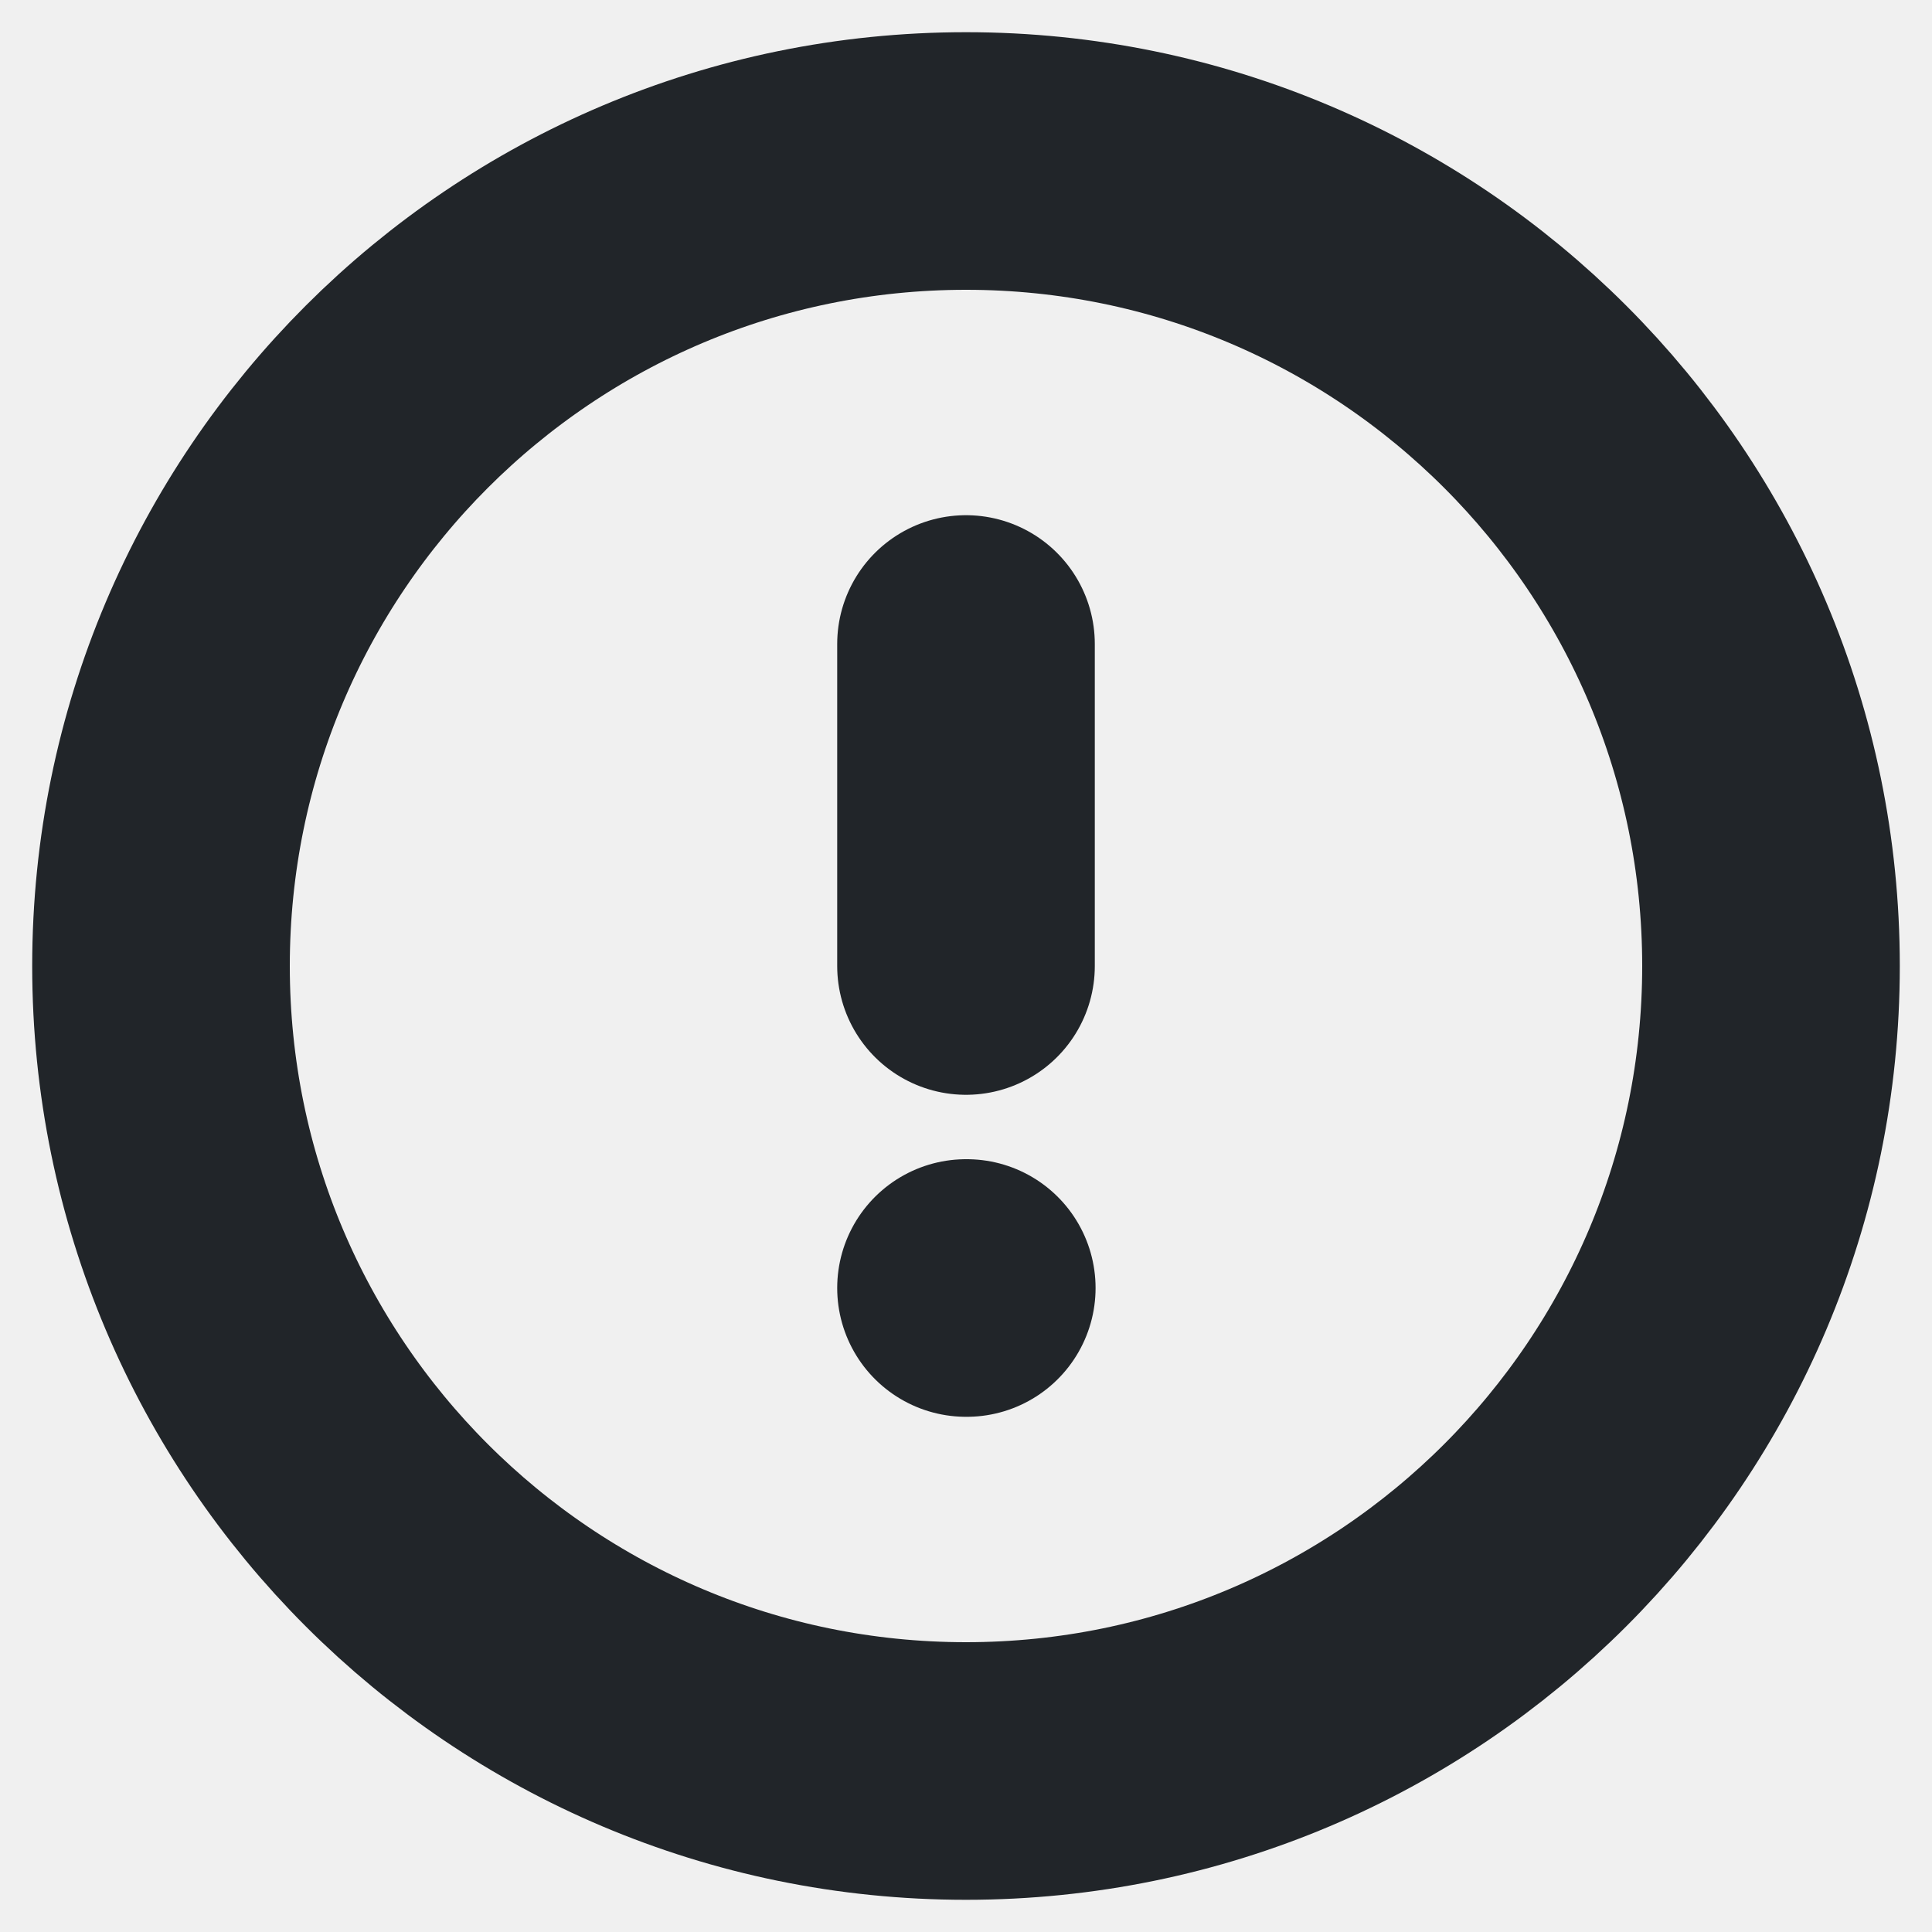
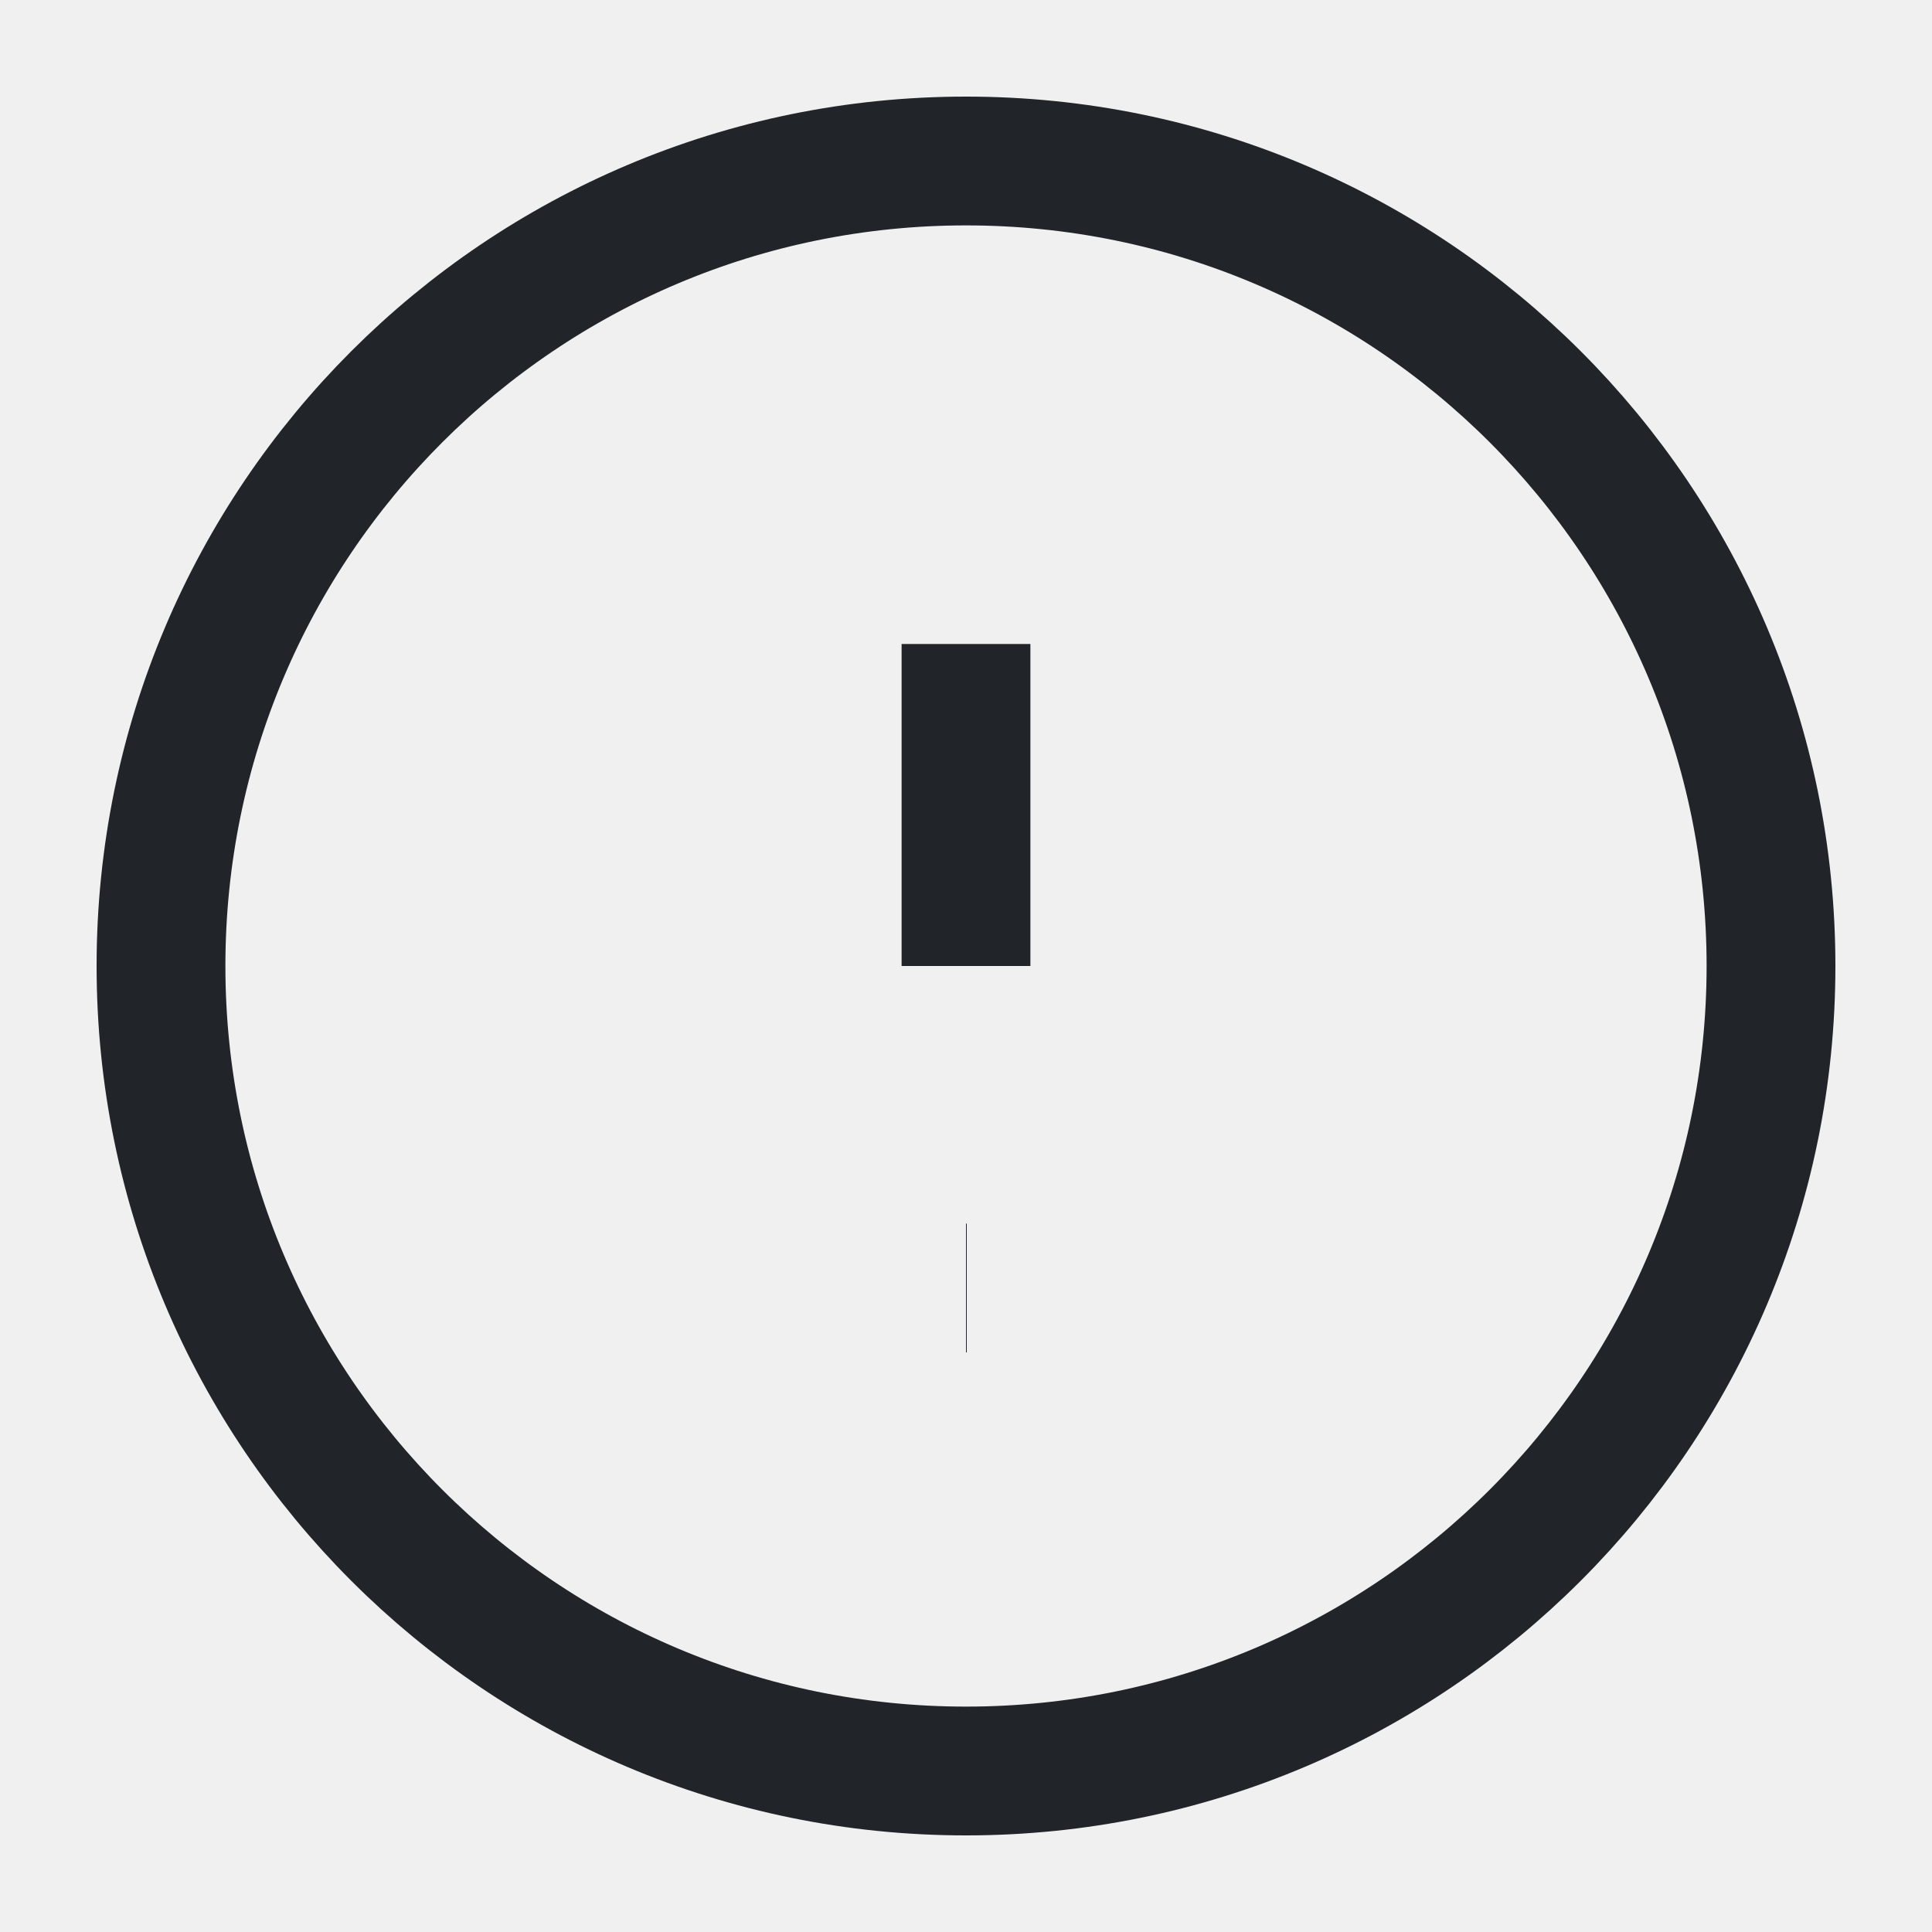
<svg xmlns="http://www.w3.org/2000/svg" width="15" height="15" viewBox="0 0 15 15" fill="none">
  <g clip-path="url(#clip0_2264_20859)">
-     <path d="M7.5 13.75C10.952 13.75 13.75 10.952 13.75 7.5C13.75 4.048 10.952 1.25 7.5 1.25C4.048 1.25 1.25 4.048 1.25 7.5C1.25 10.952 4.048 13.75 7.5 13.75Z" stroke="#212529" stroke-width="2" stroke-linecap="round" stroke-linejoin="round" />
-     <path d="M7.5 5V7.5" stroke="#212529" stroke-width="2" stroke-linecap="round" stroke-linejoin="round" />
-     <path d="M7.5 10H7.506" stroke="#212529" stroke-width="2" stroke-linecap="round" stroke-linejoin="round" />
+     <path d="M7.5 13.75C10.952 13.75 13.75 10.952 13.75 7.5C13.75 4.048 10.952 1.25 7.5 1.25C4.048 1.25 1.25 4.048 1.25 7.5C1.25 10.952 4.048 13.75 7.5 13.75Z" stroke="#212529" strokeWidth="2" strokeLinecap="round" strokeLinejoin="round" />
+     <path d="M7.5 5V7.5" stroke="#212529" strokeWidth="2" strokeLinecap="round" strokeLinejoin="round" />
+     <path d="M7.5 10H7.506" stroke="#212529" strokeWidth="2" strokeLinecap="round" strokeLinejoin="round" />
  </g>
  <defs>
    <clipPath id="clip0_2264_20859">
      <rect width="15" height="15" fill="white" />
    </clipPath>
  </defs>
</svg>
